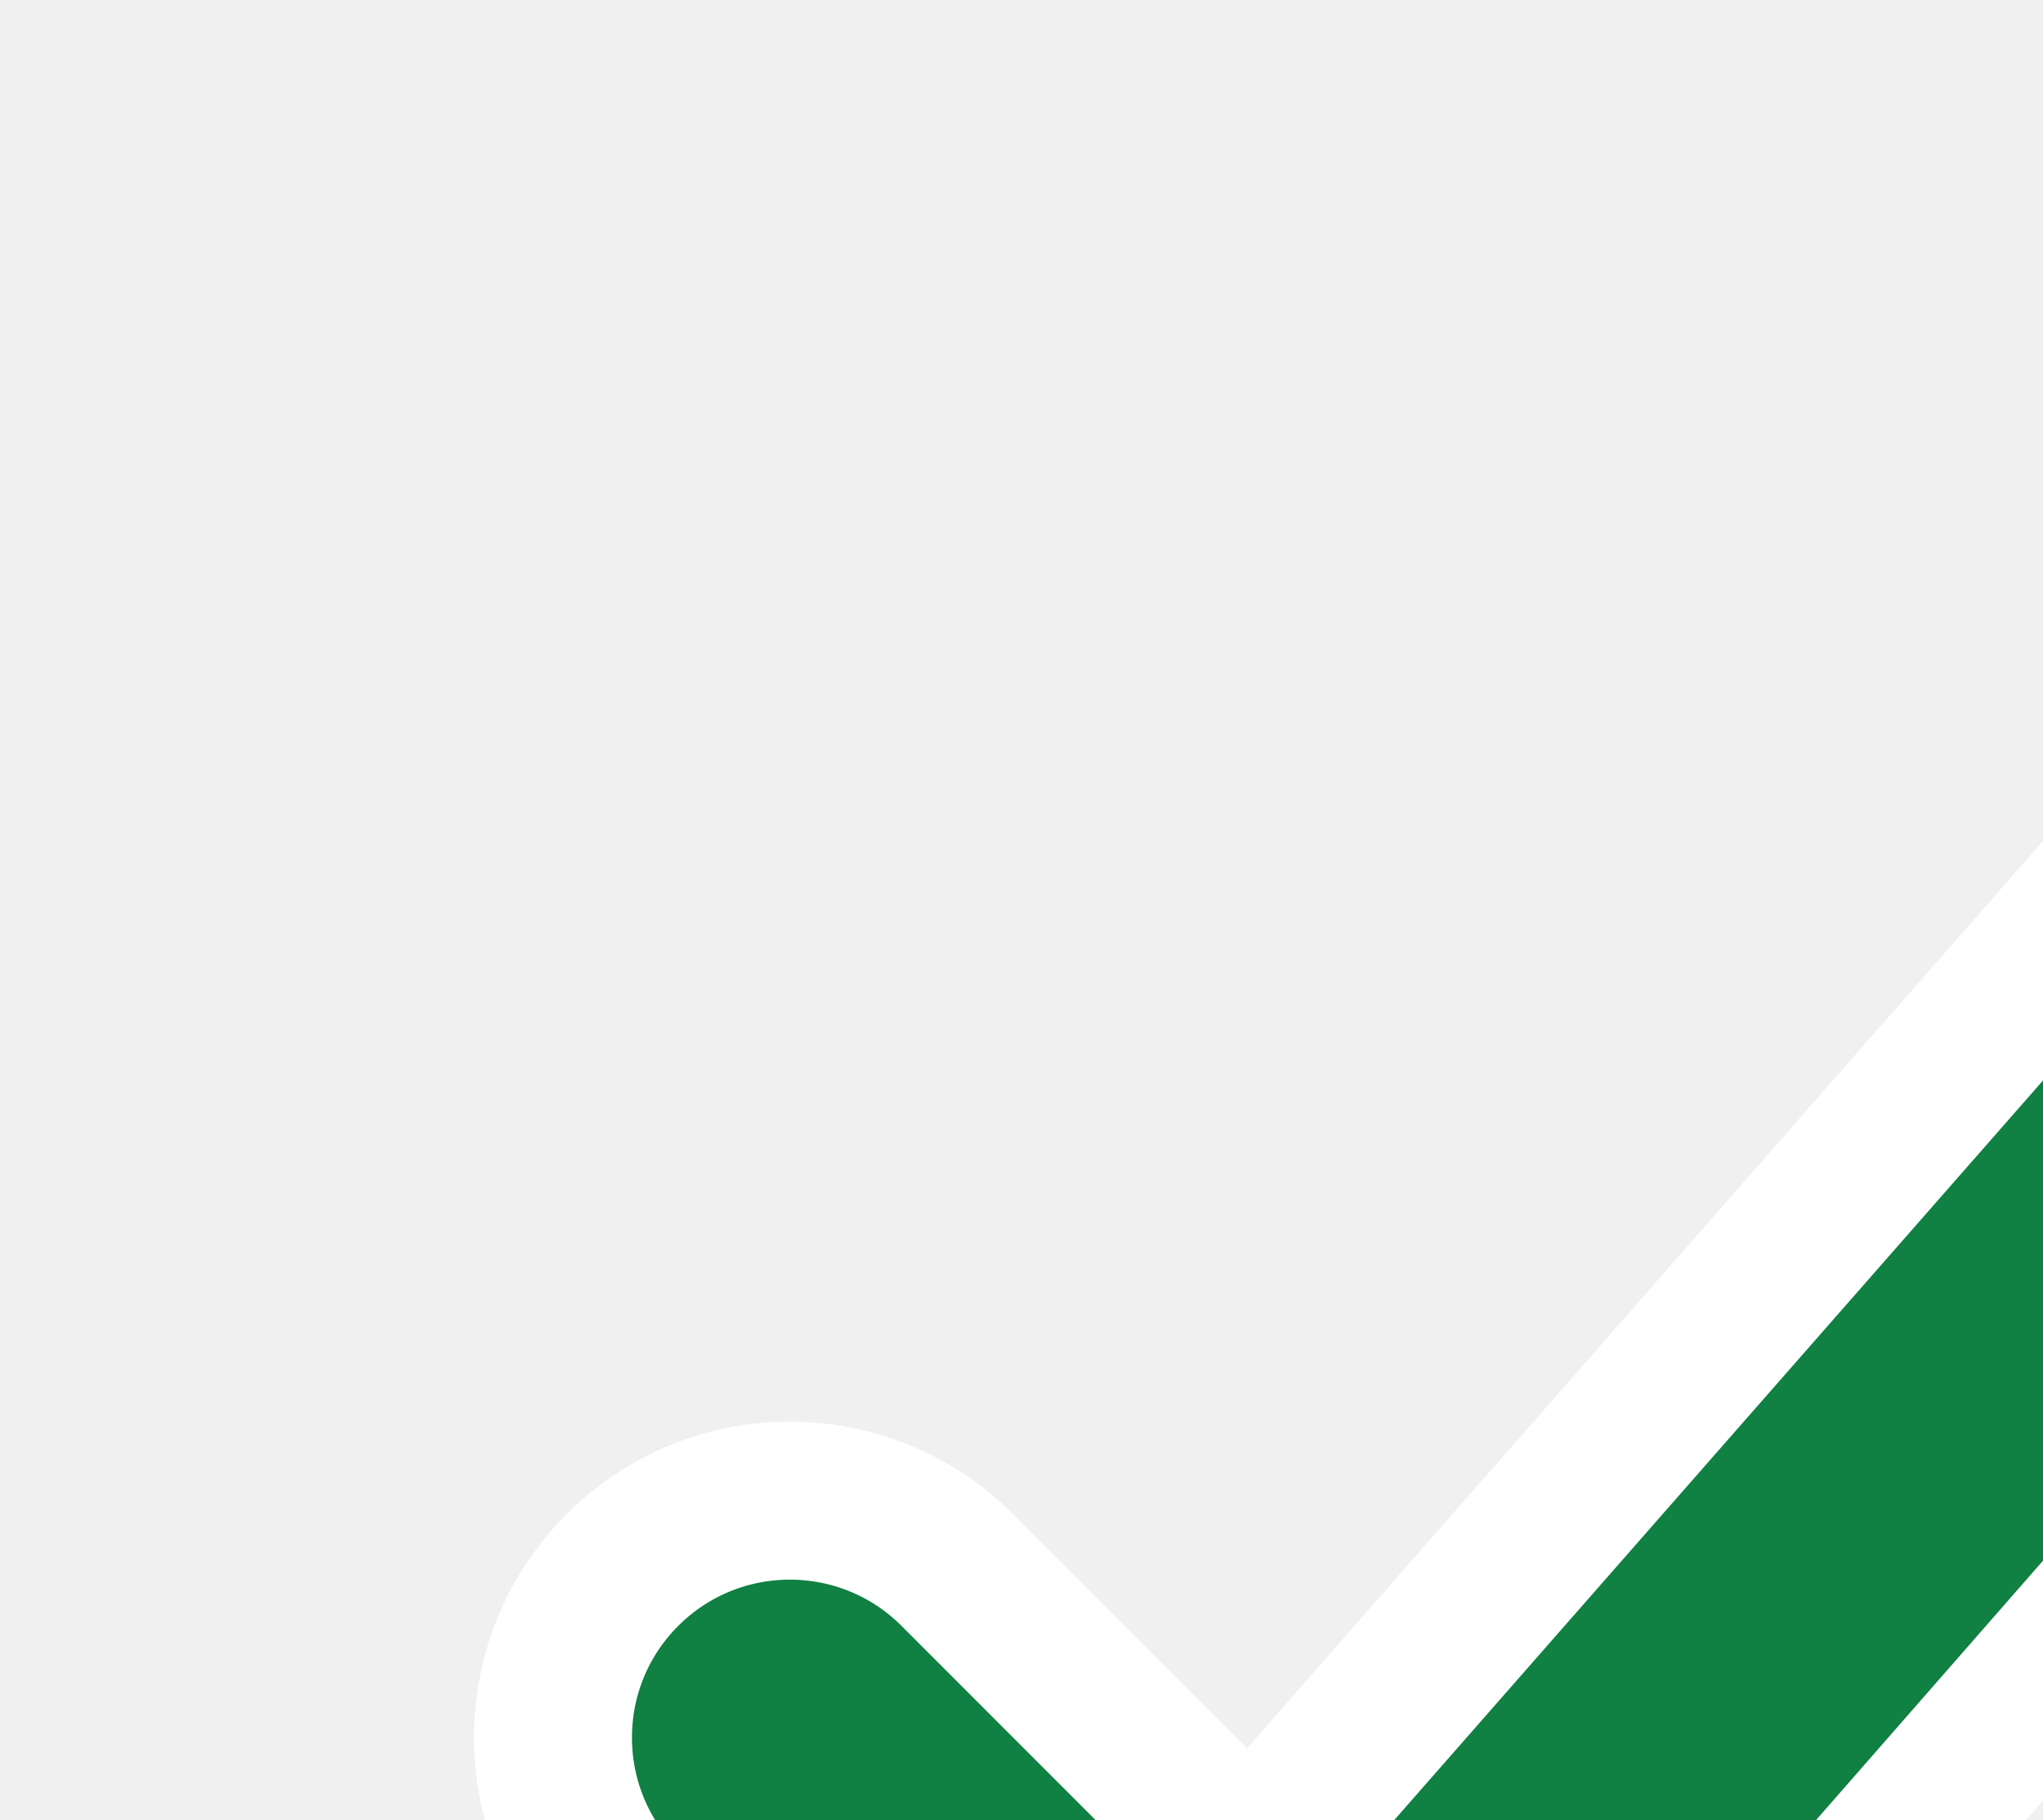
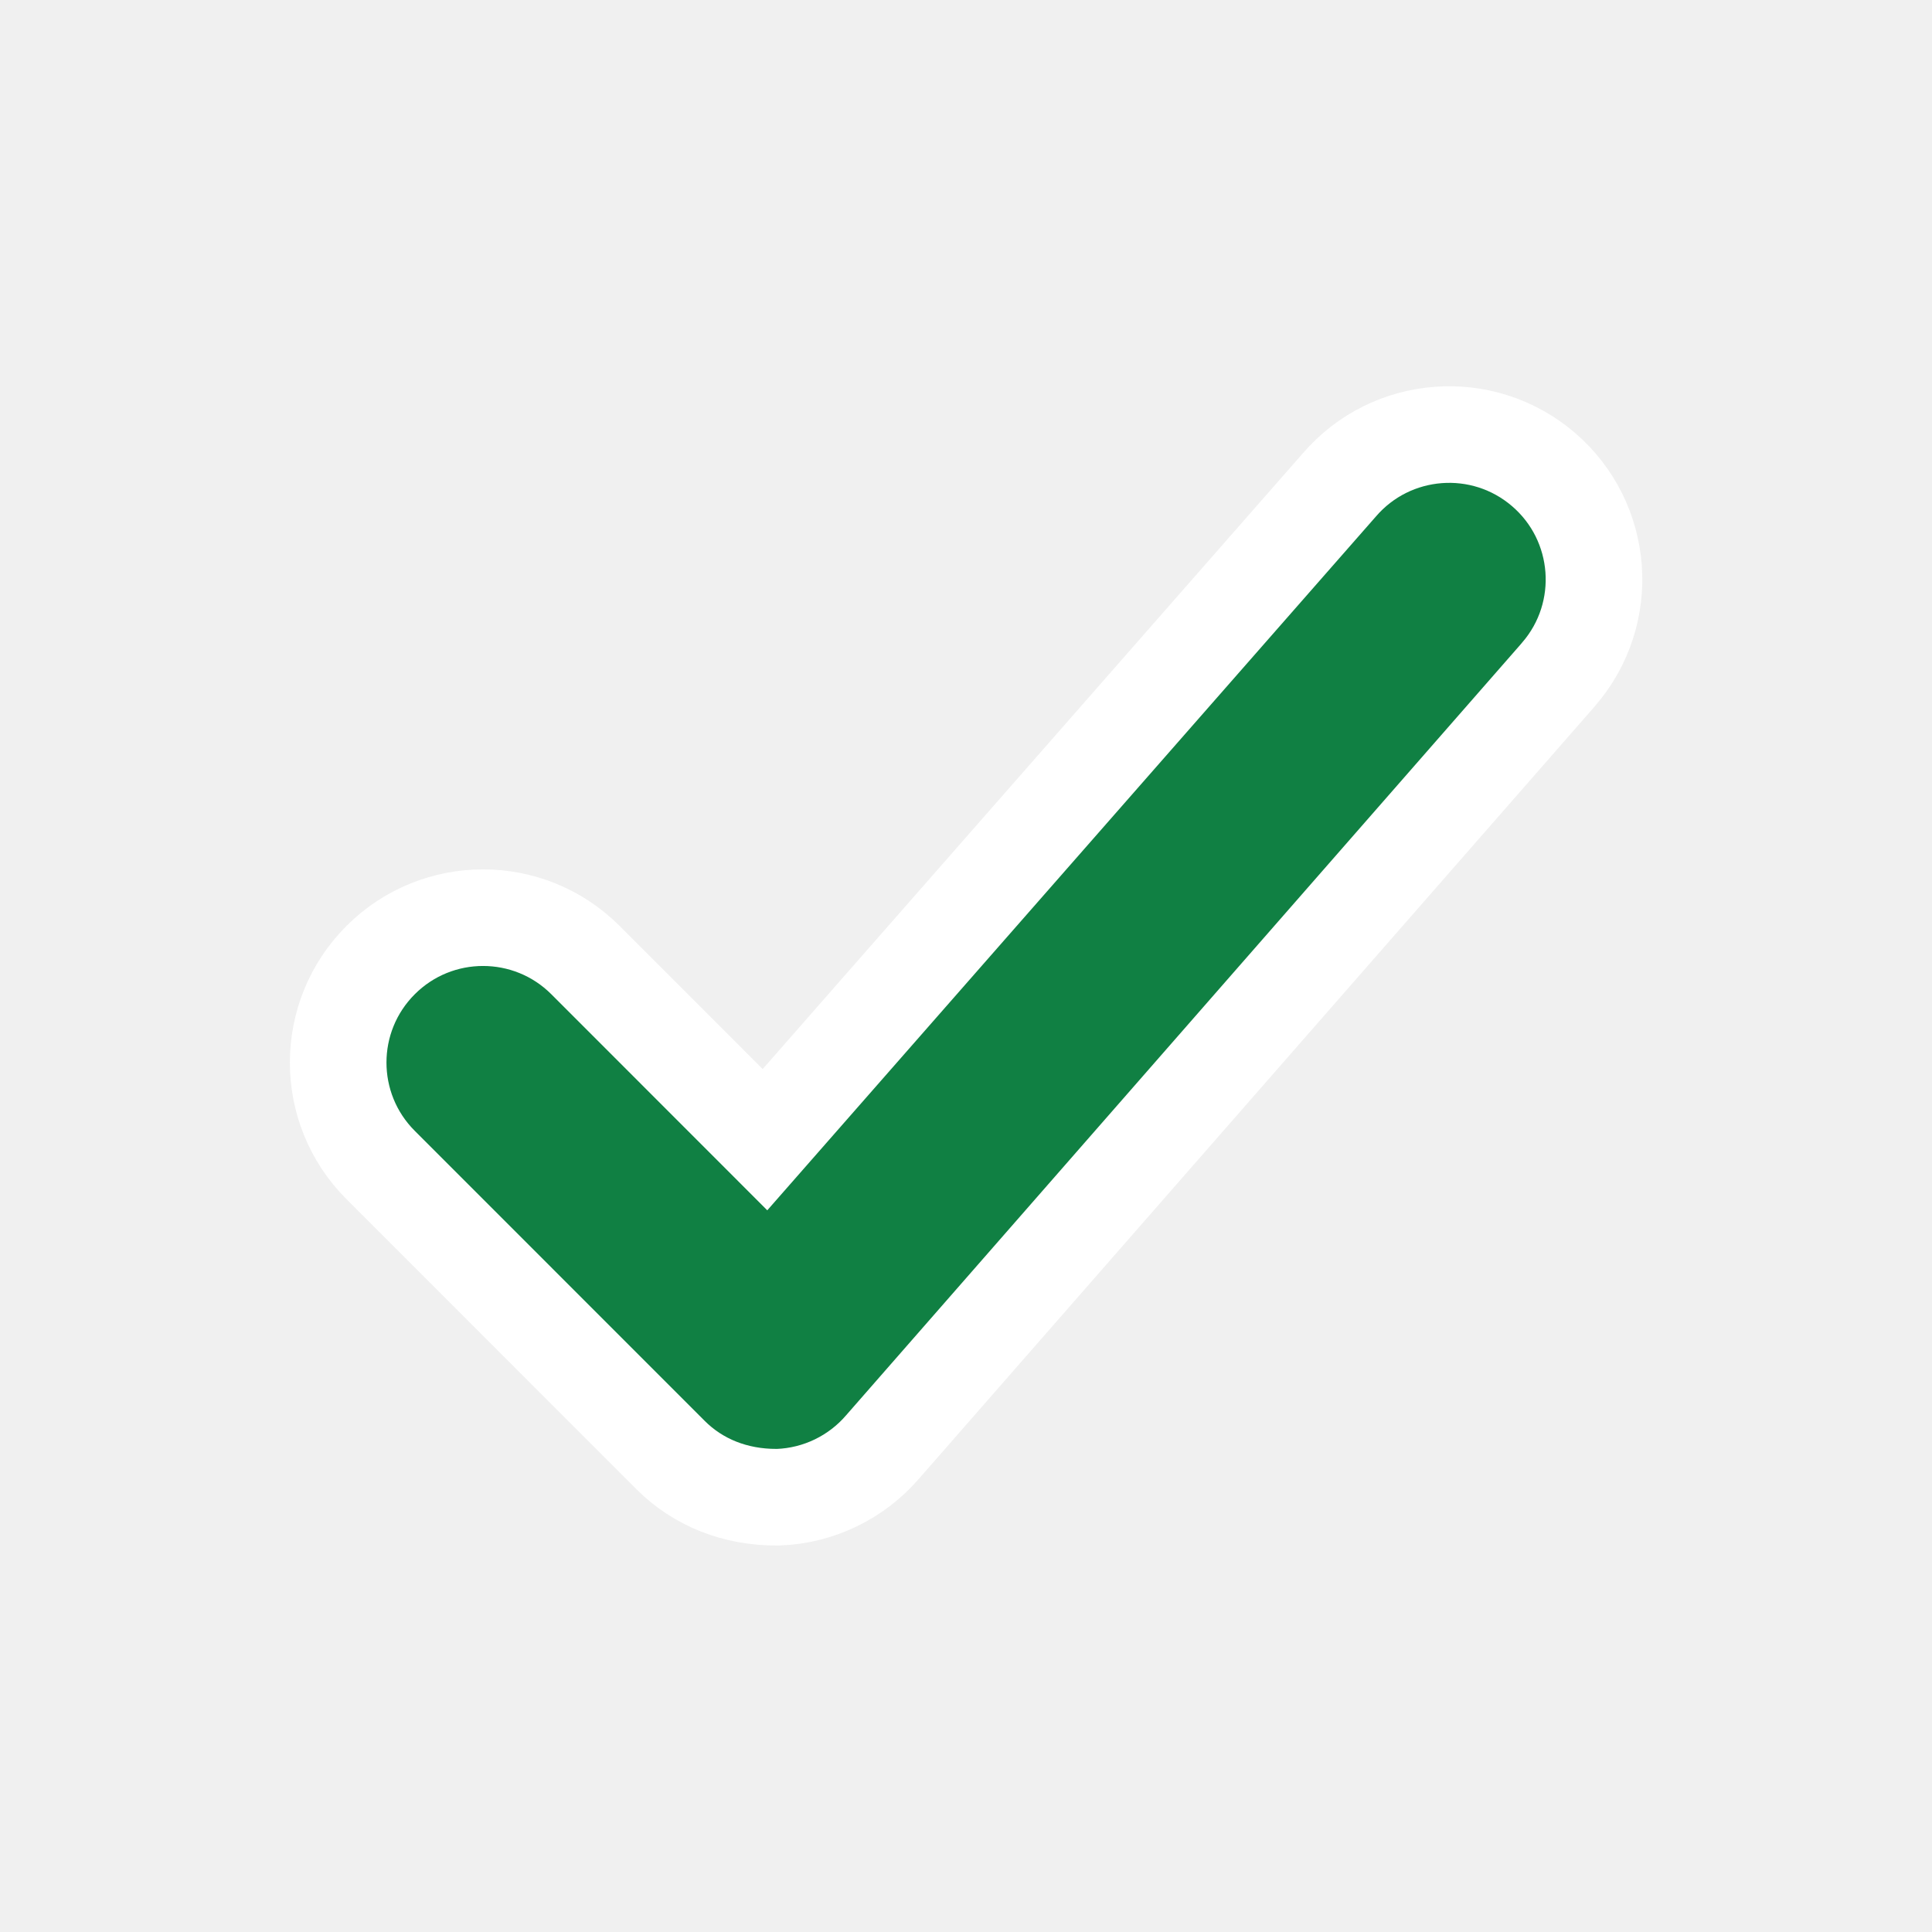
- <svg xmlns="http://www.w3.org/2000/svg" aria-hidden="true" focusable="false" fill="none">
+ <svg xmlns="http://www.w3.org/2000/svg" class="icon icon-tick" aria-hidden="true" focusable="false" fill="none" viewBox="0 0 20 20">
  <path fill="#108043" stroke="#fff" d="M16.136 6.979h0l.003-.004a1.499 1.499 0 00-2.275-1.954l-5.945 6.777-1.858-1.859A1.499 1.499 0 103.94 12.06l2.999 3s0 0 0 0c.289.29.675.44 1.1.439h.019a1.5 1.5 0 001.08-.522l6.998-7.998z" />
</svg>
